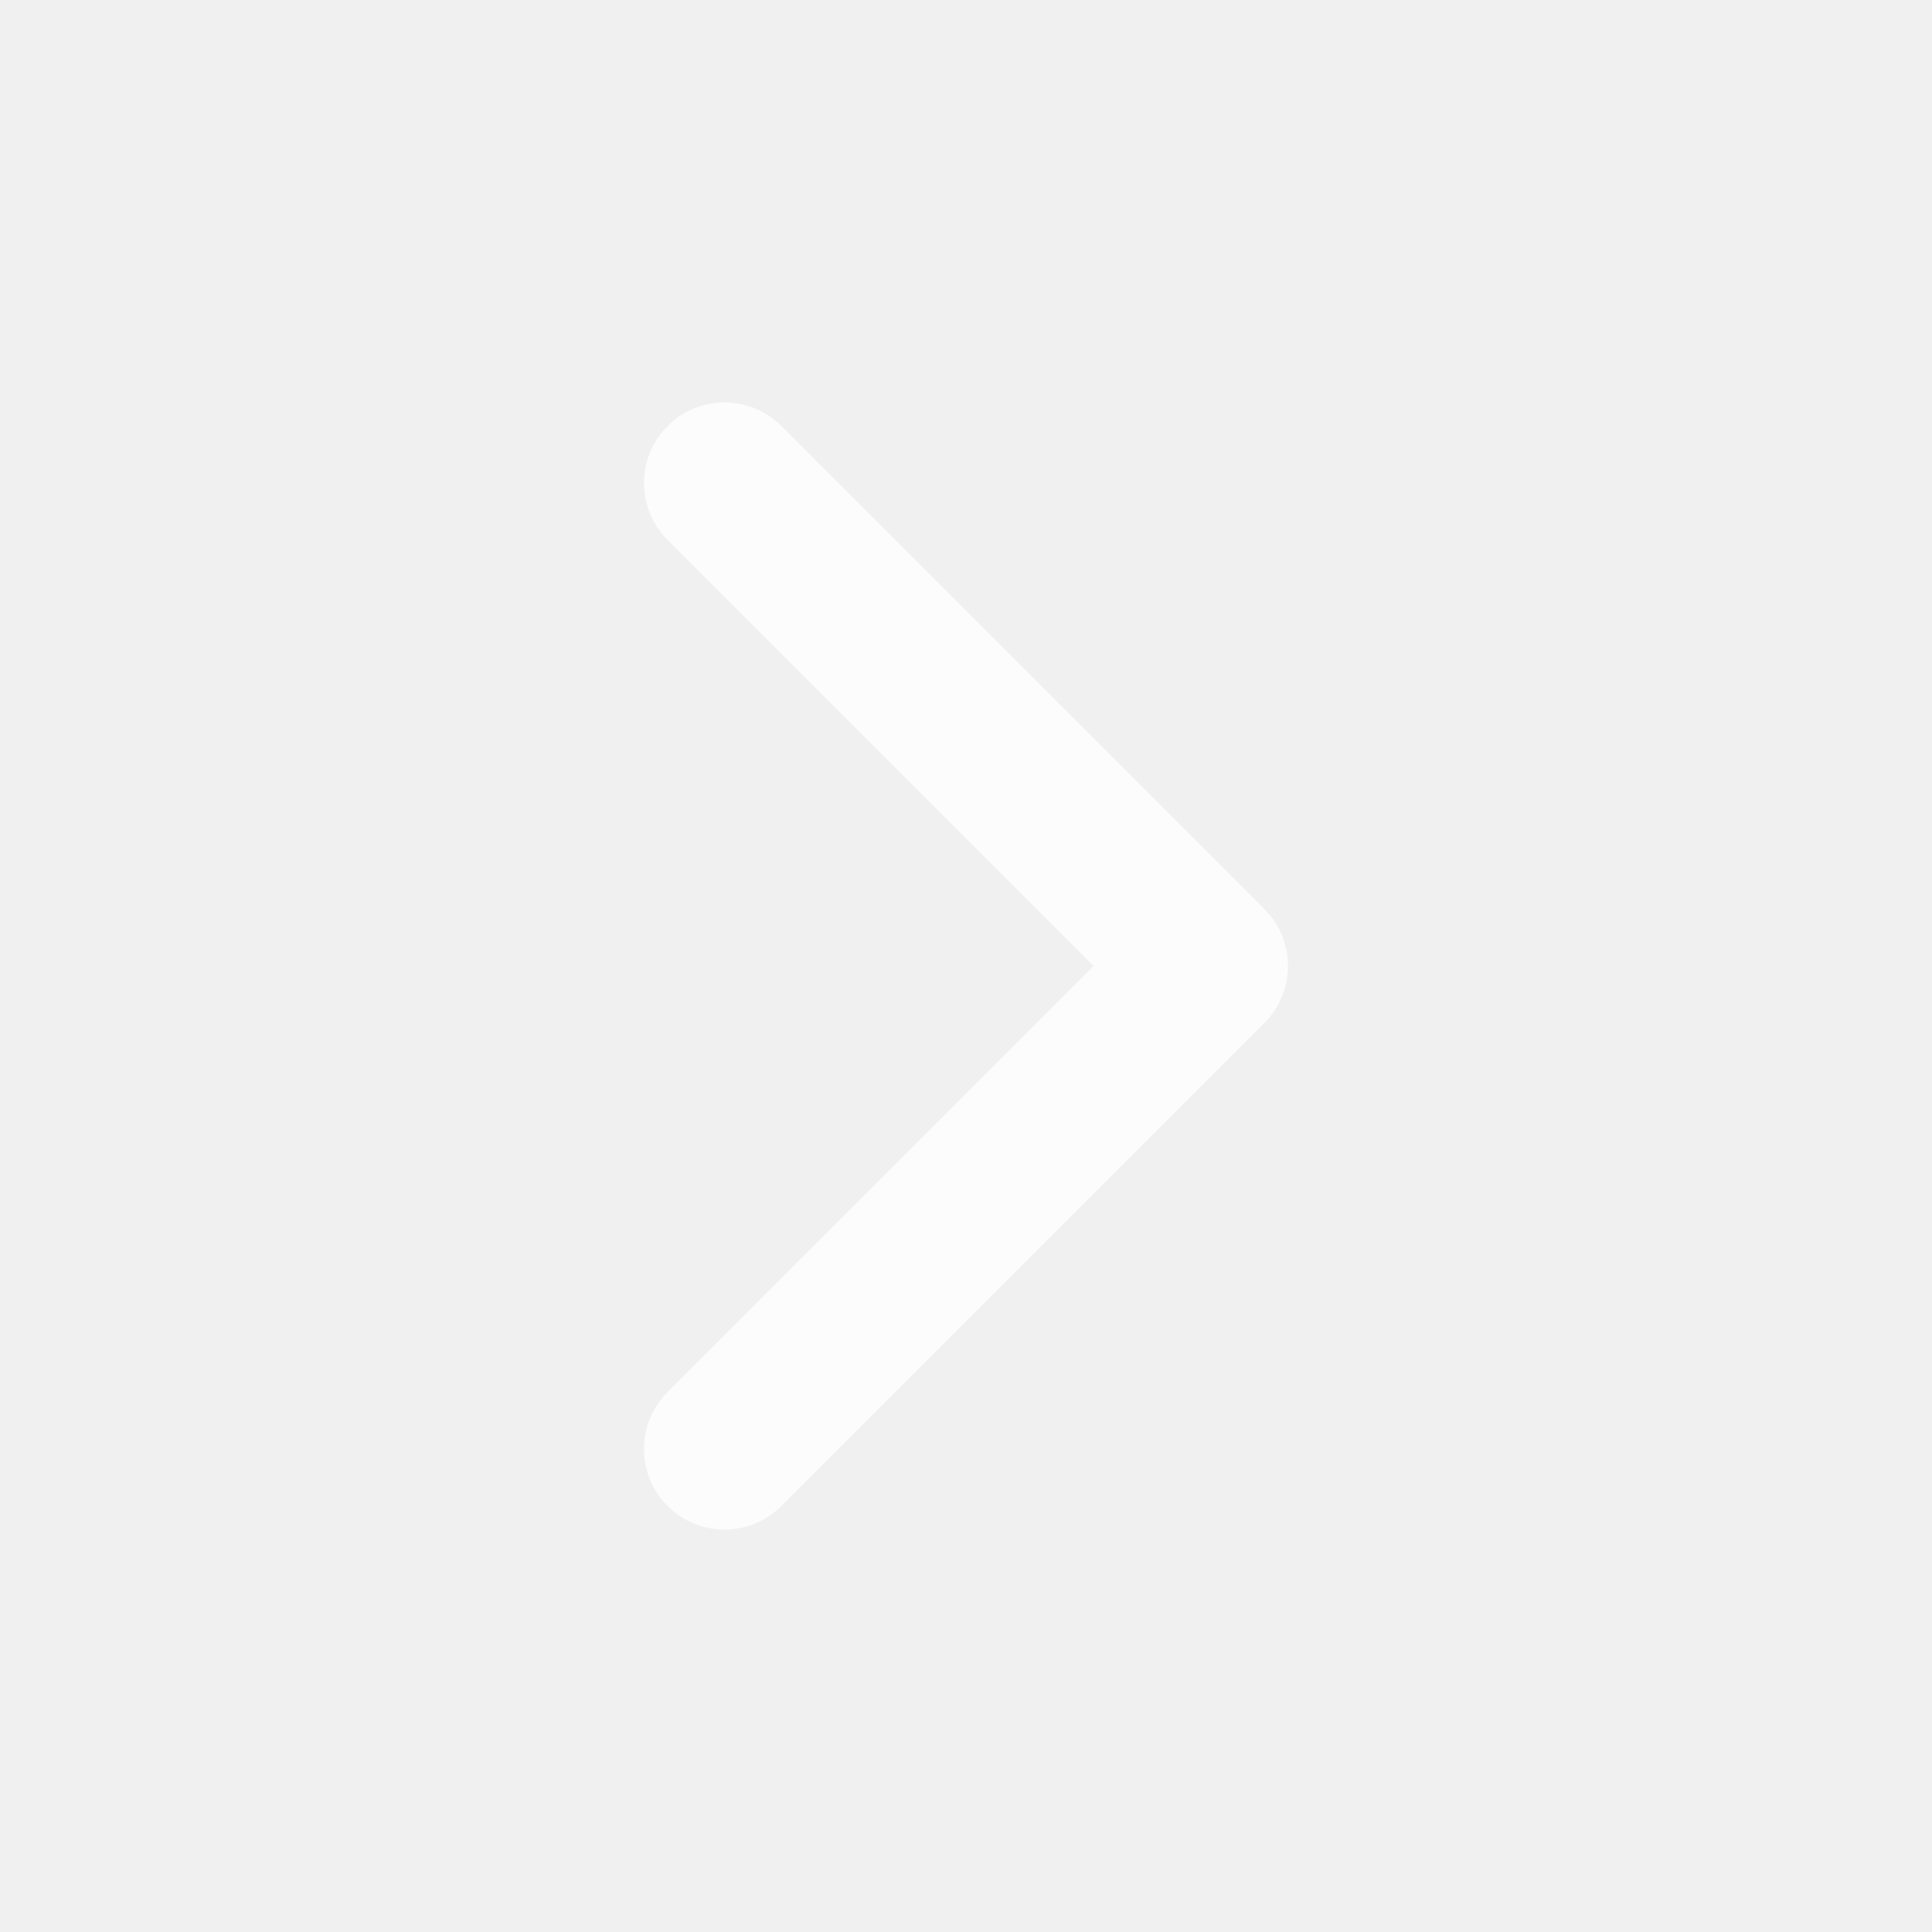
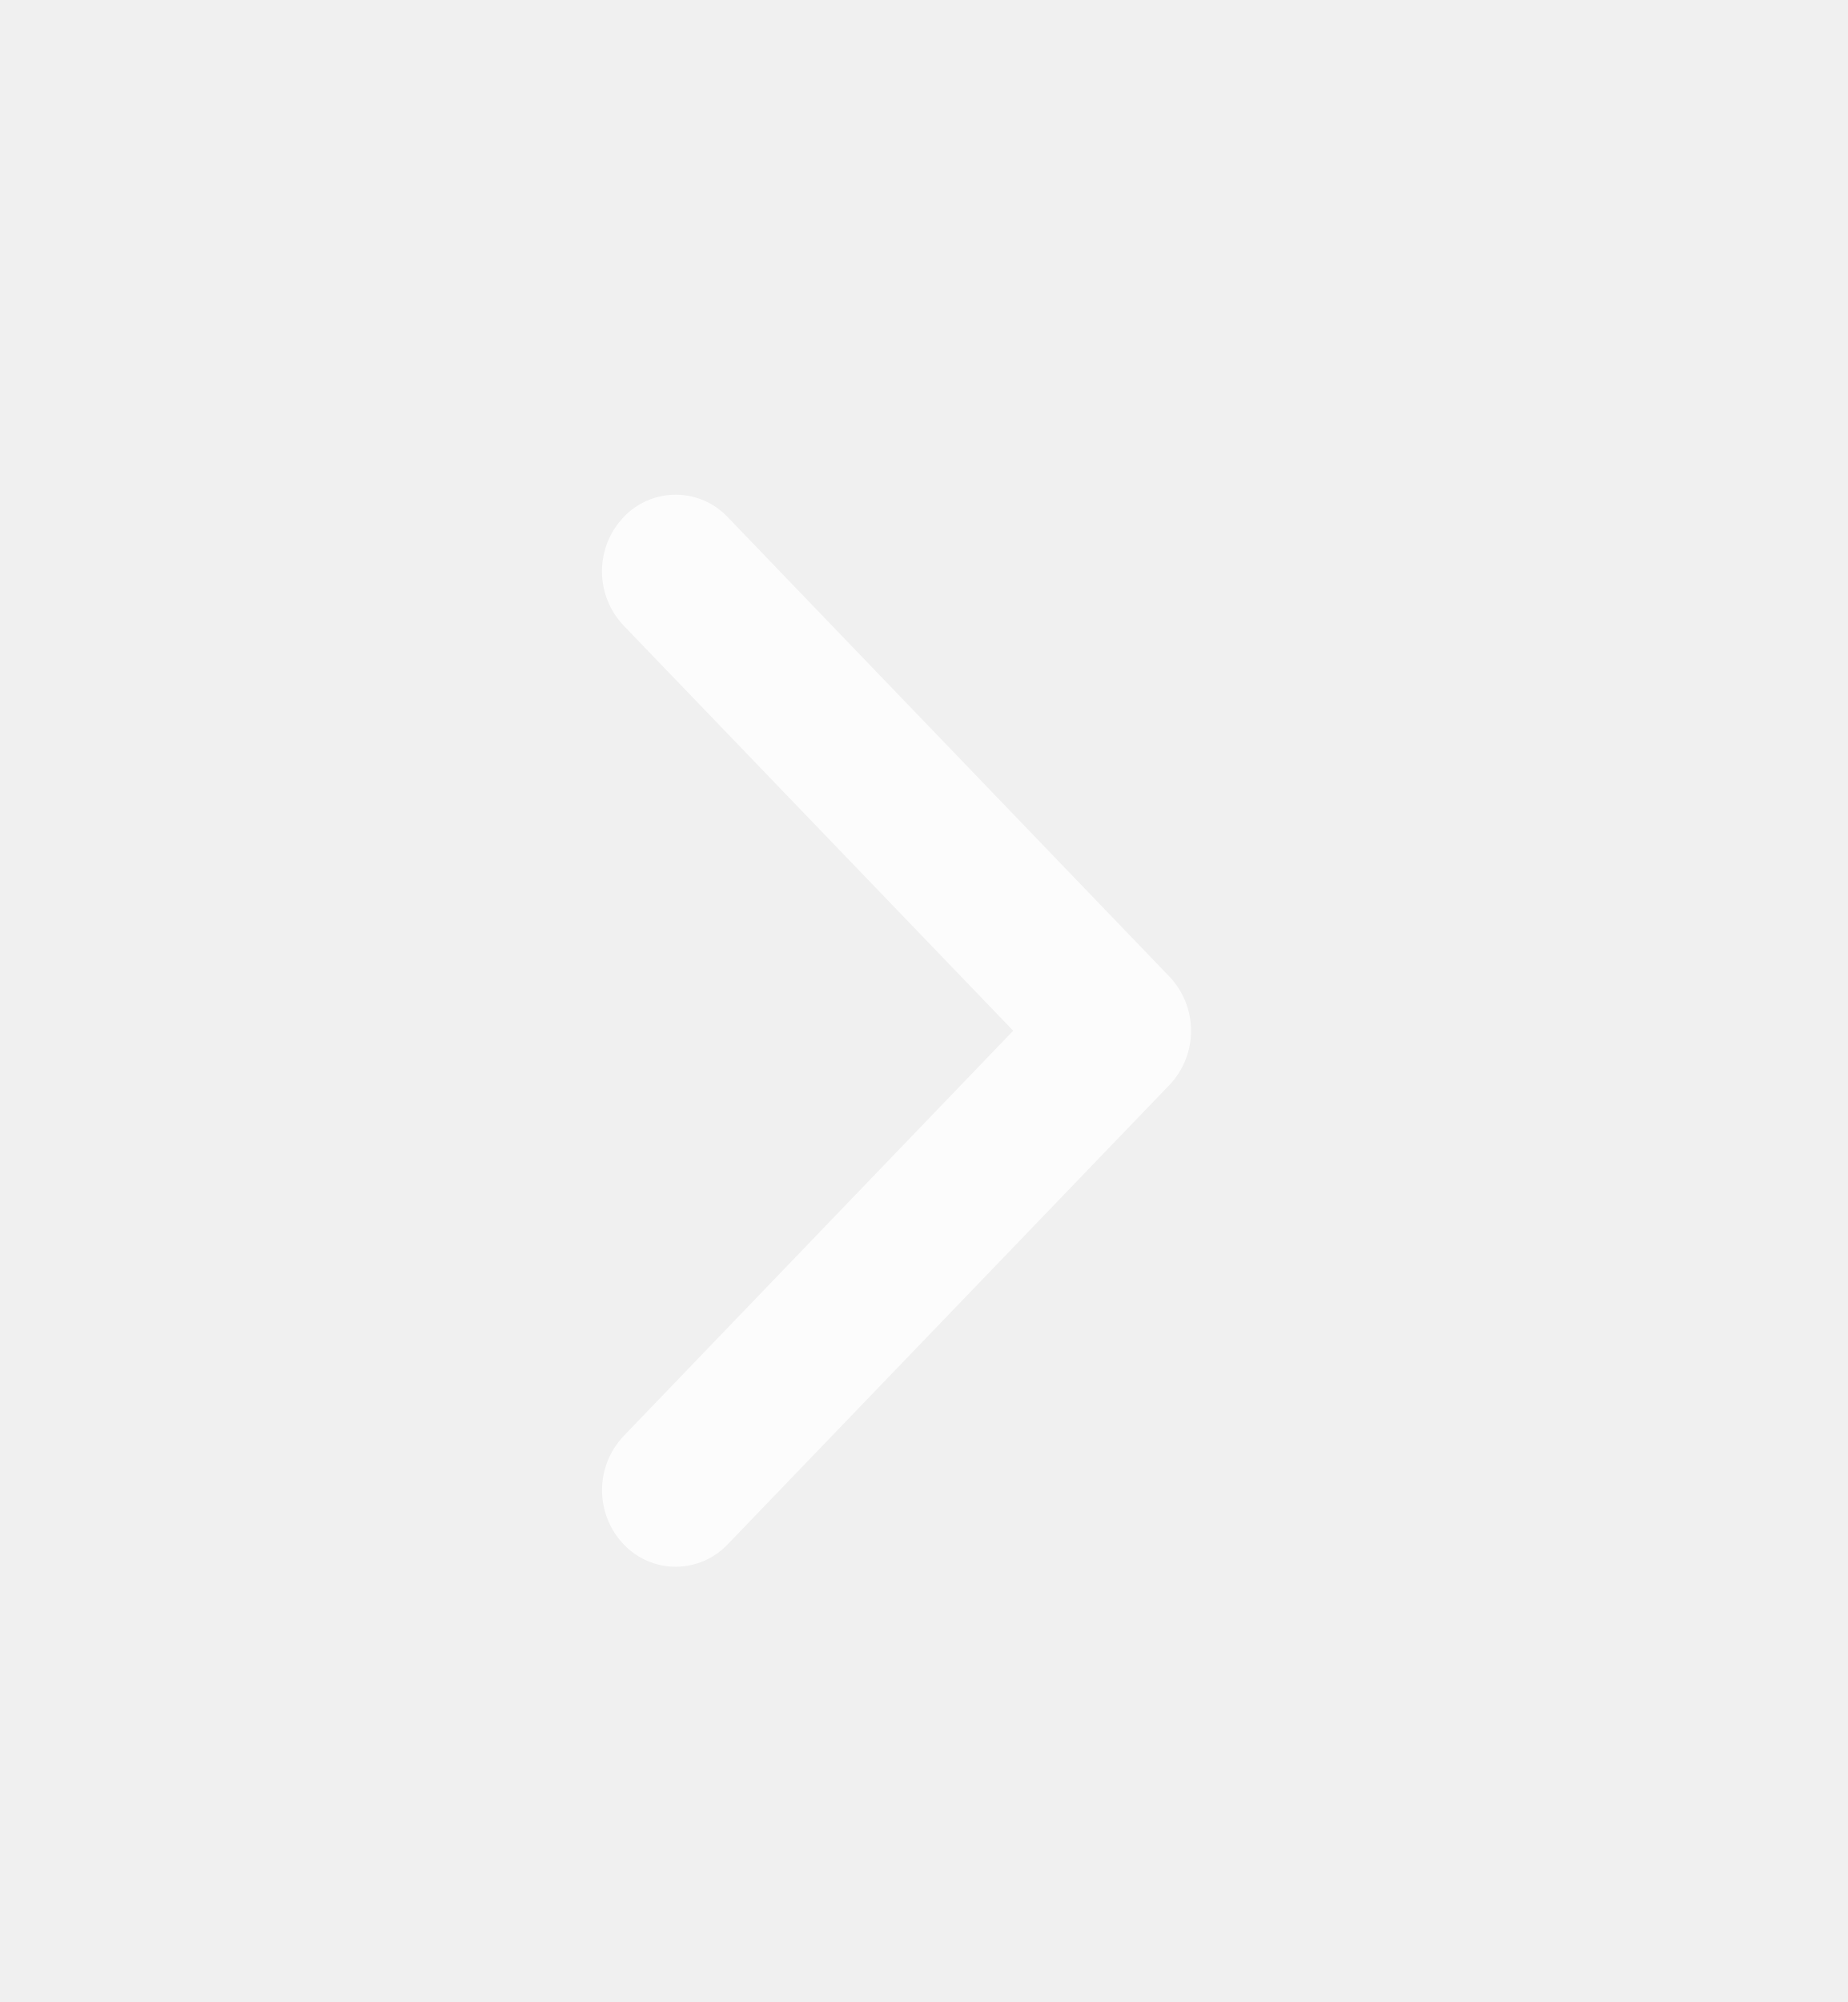
- <svg xmlns="http://www.w3.org/2000/svg" width="30" height="30" fill="none">
-   <path fill-rule="evenodd" clip-rule="evenodd" d="M10.366 6.616a1.25 1.25 0 011.768 0l7.5 7.5a1.25 1.25 0 010 1.768l-7.5 7.5a1.25 1.25 0 01-1.768-1.768L16.982 15l-6.616-6.616a1.25 1.25 0 010-1.768z" fill="#fff" fill-opacity=".8" />
+ <svg xmlns="http://www.w3.org/2000/svg" width="12" height="13" fill="none">
+   <path fill-rule="evenodd" clip-rule="evenodd" d="M4.05 3.358a.465.465 0 01.676 0l2.869 2.984a.511.511 0 010 .703l-2.869 2.983a.465.465 0 01-.676 0 .511.511 0 010-.703l2.53-2.632-2.53-2.631a.511.511 0 010-.704z" fill="#fff" fill-opacity=".8" />
</svg>
